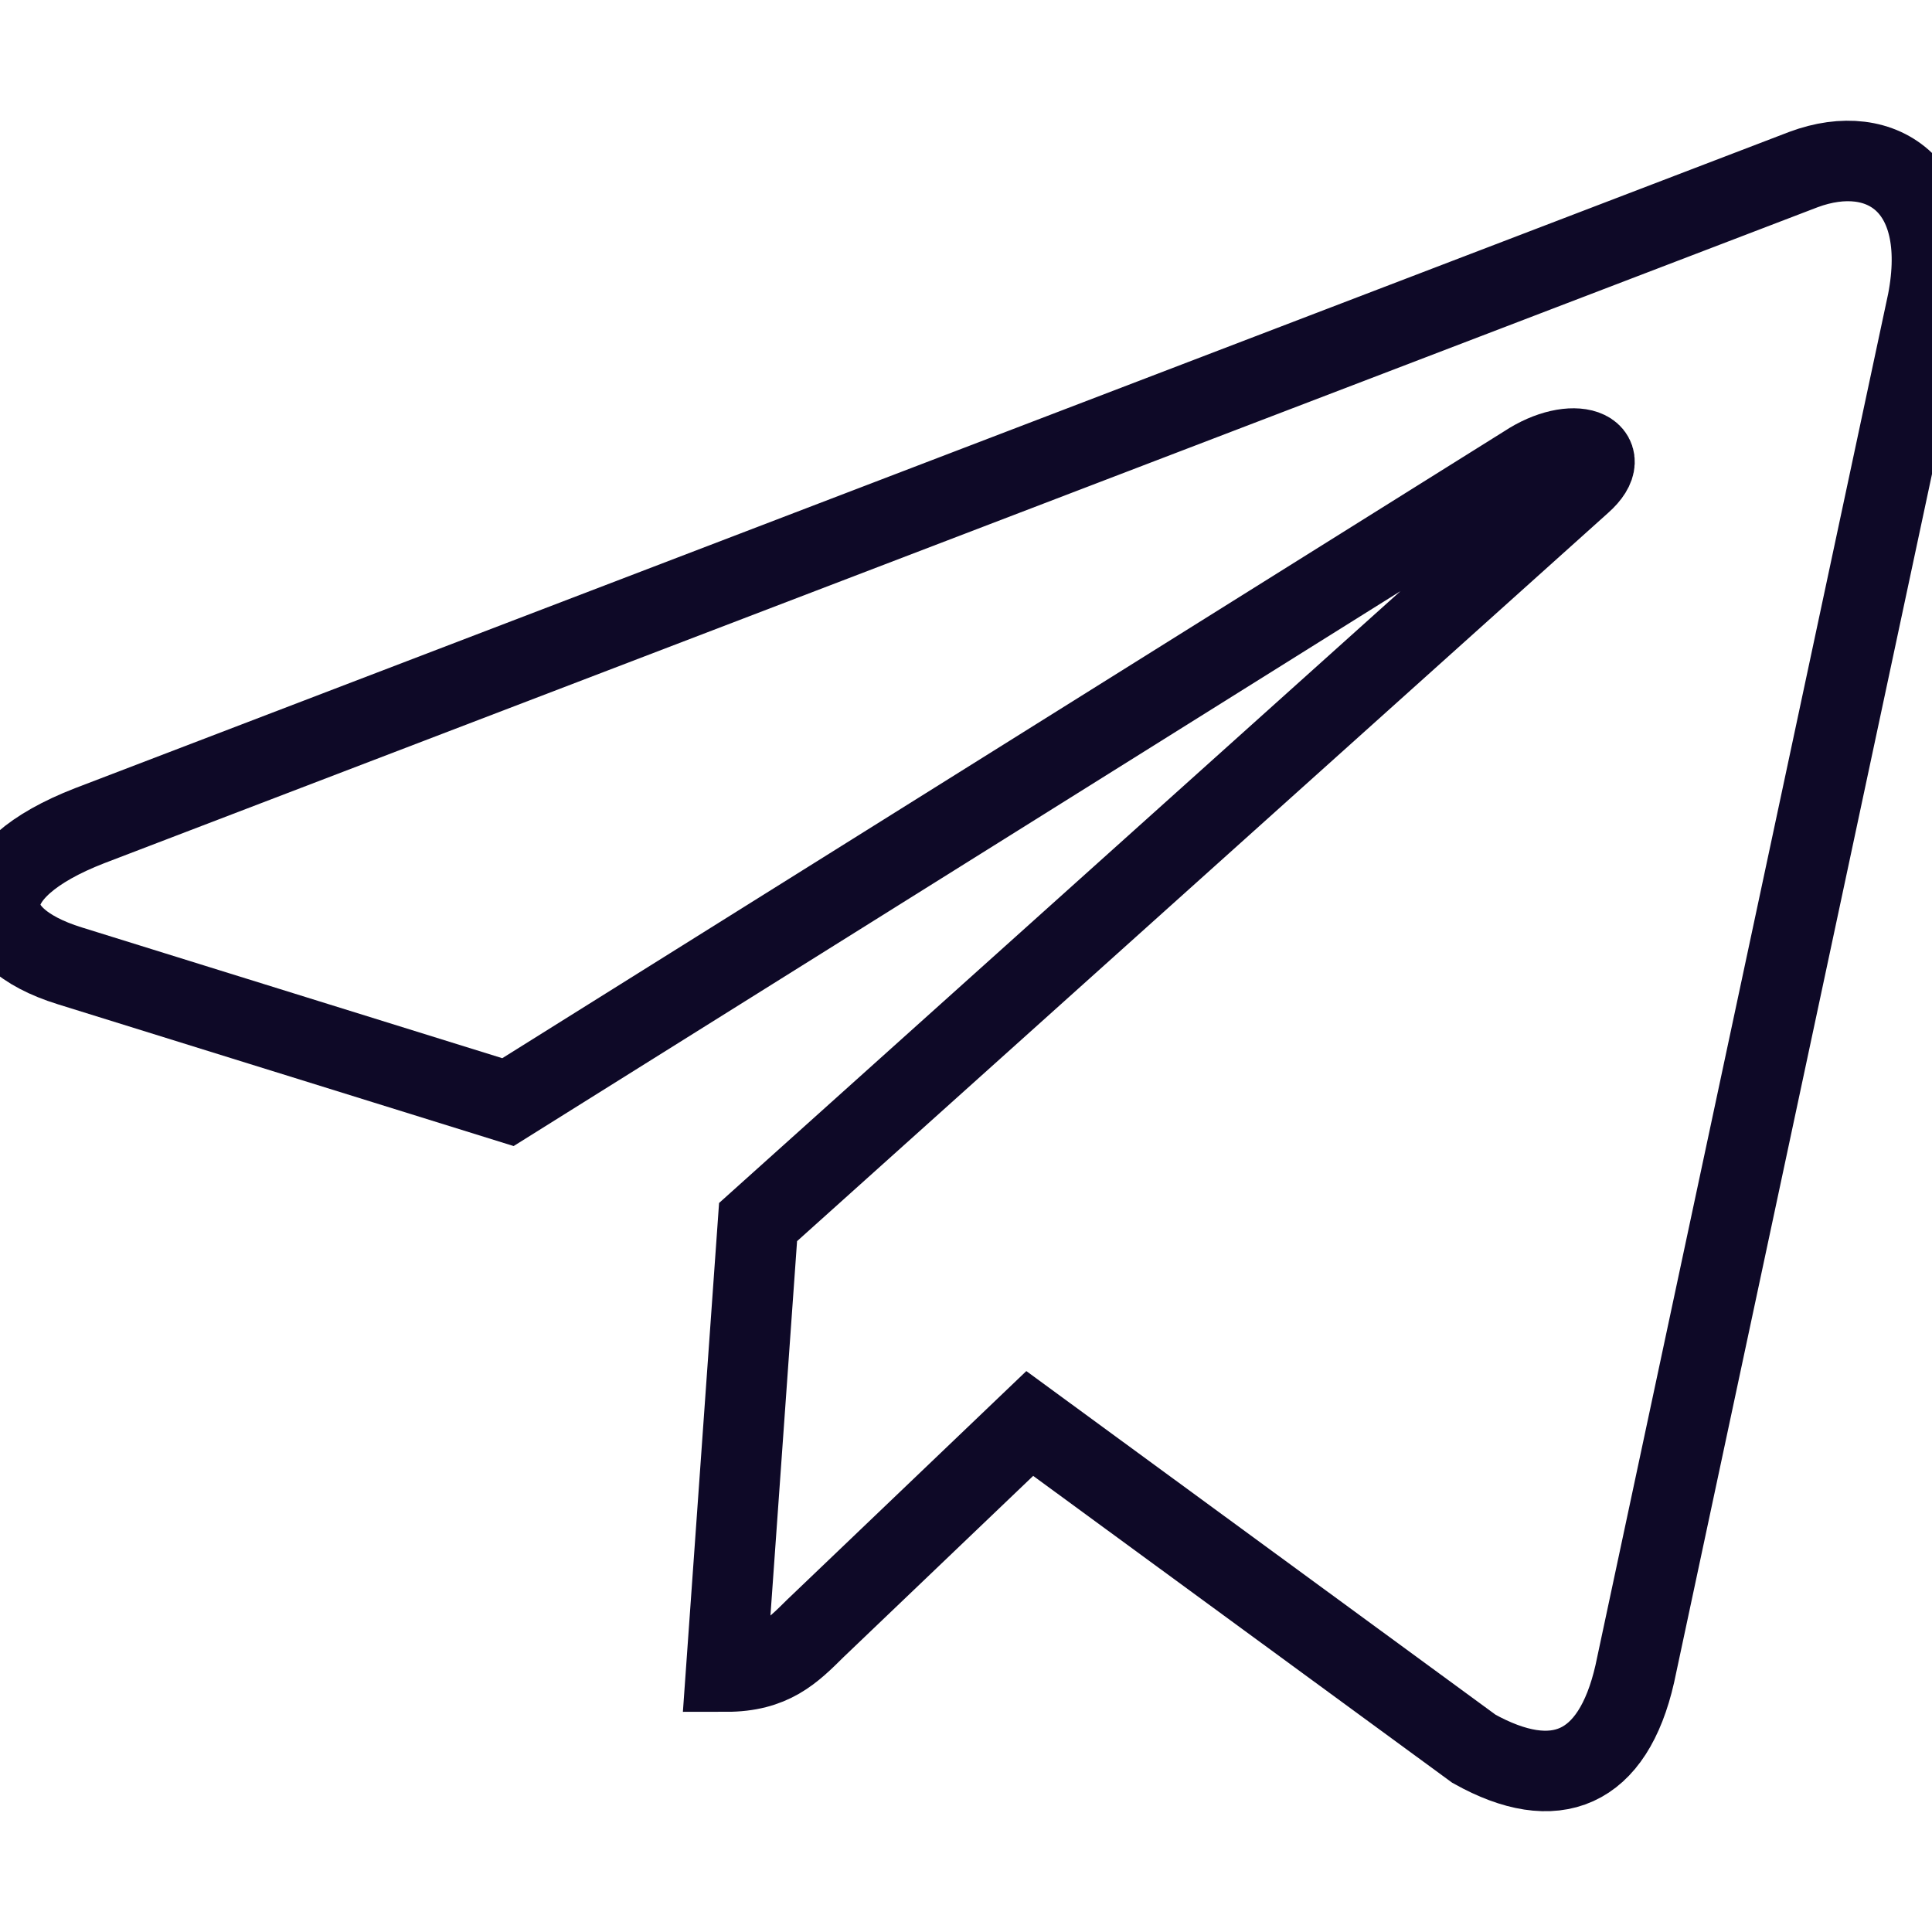
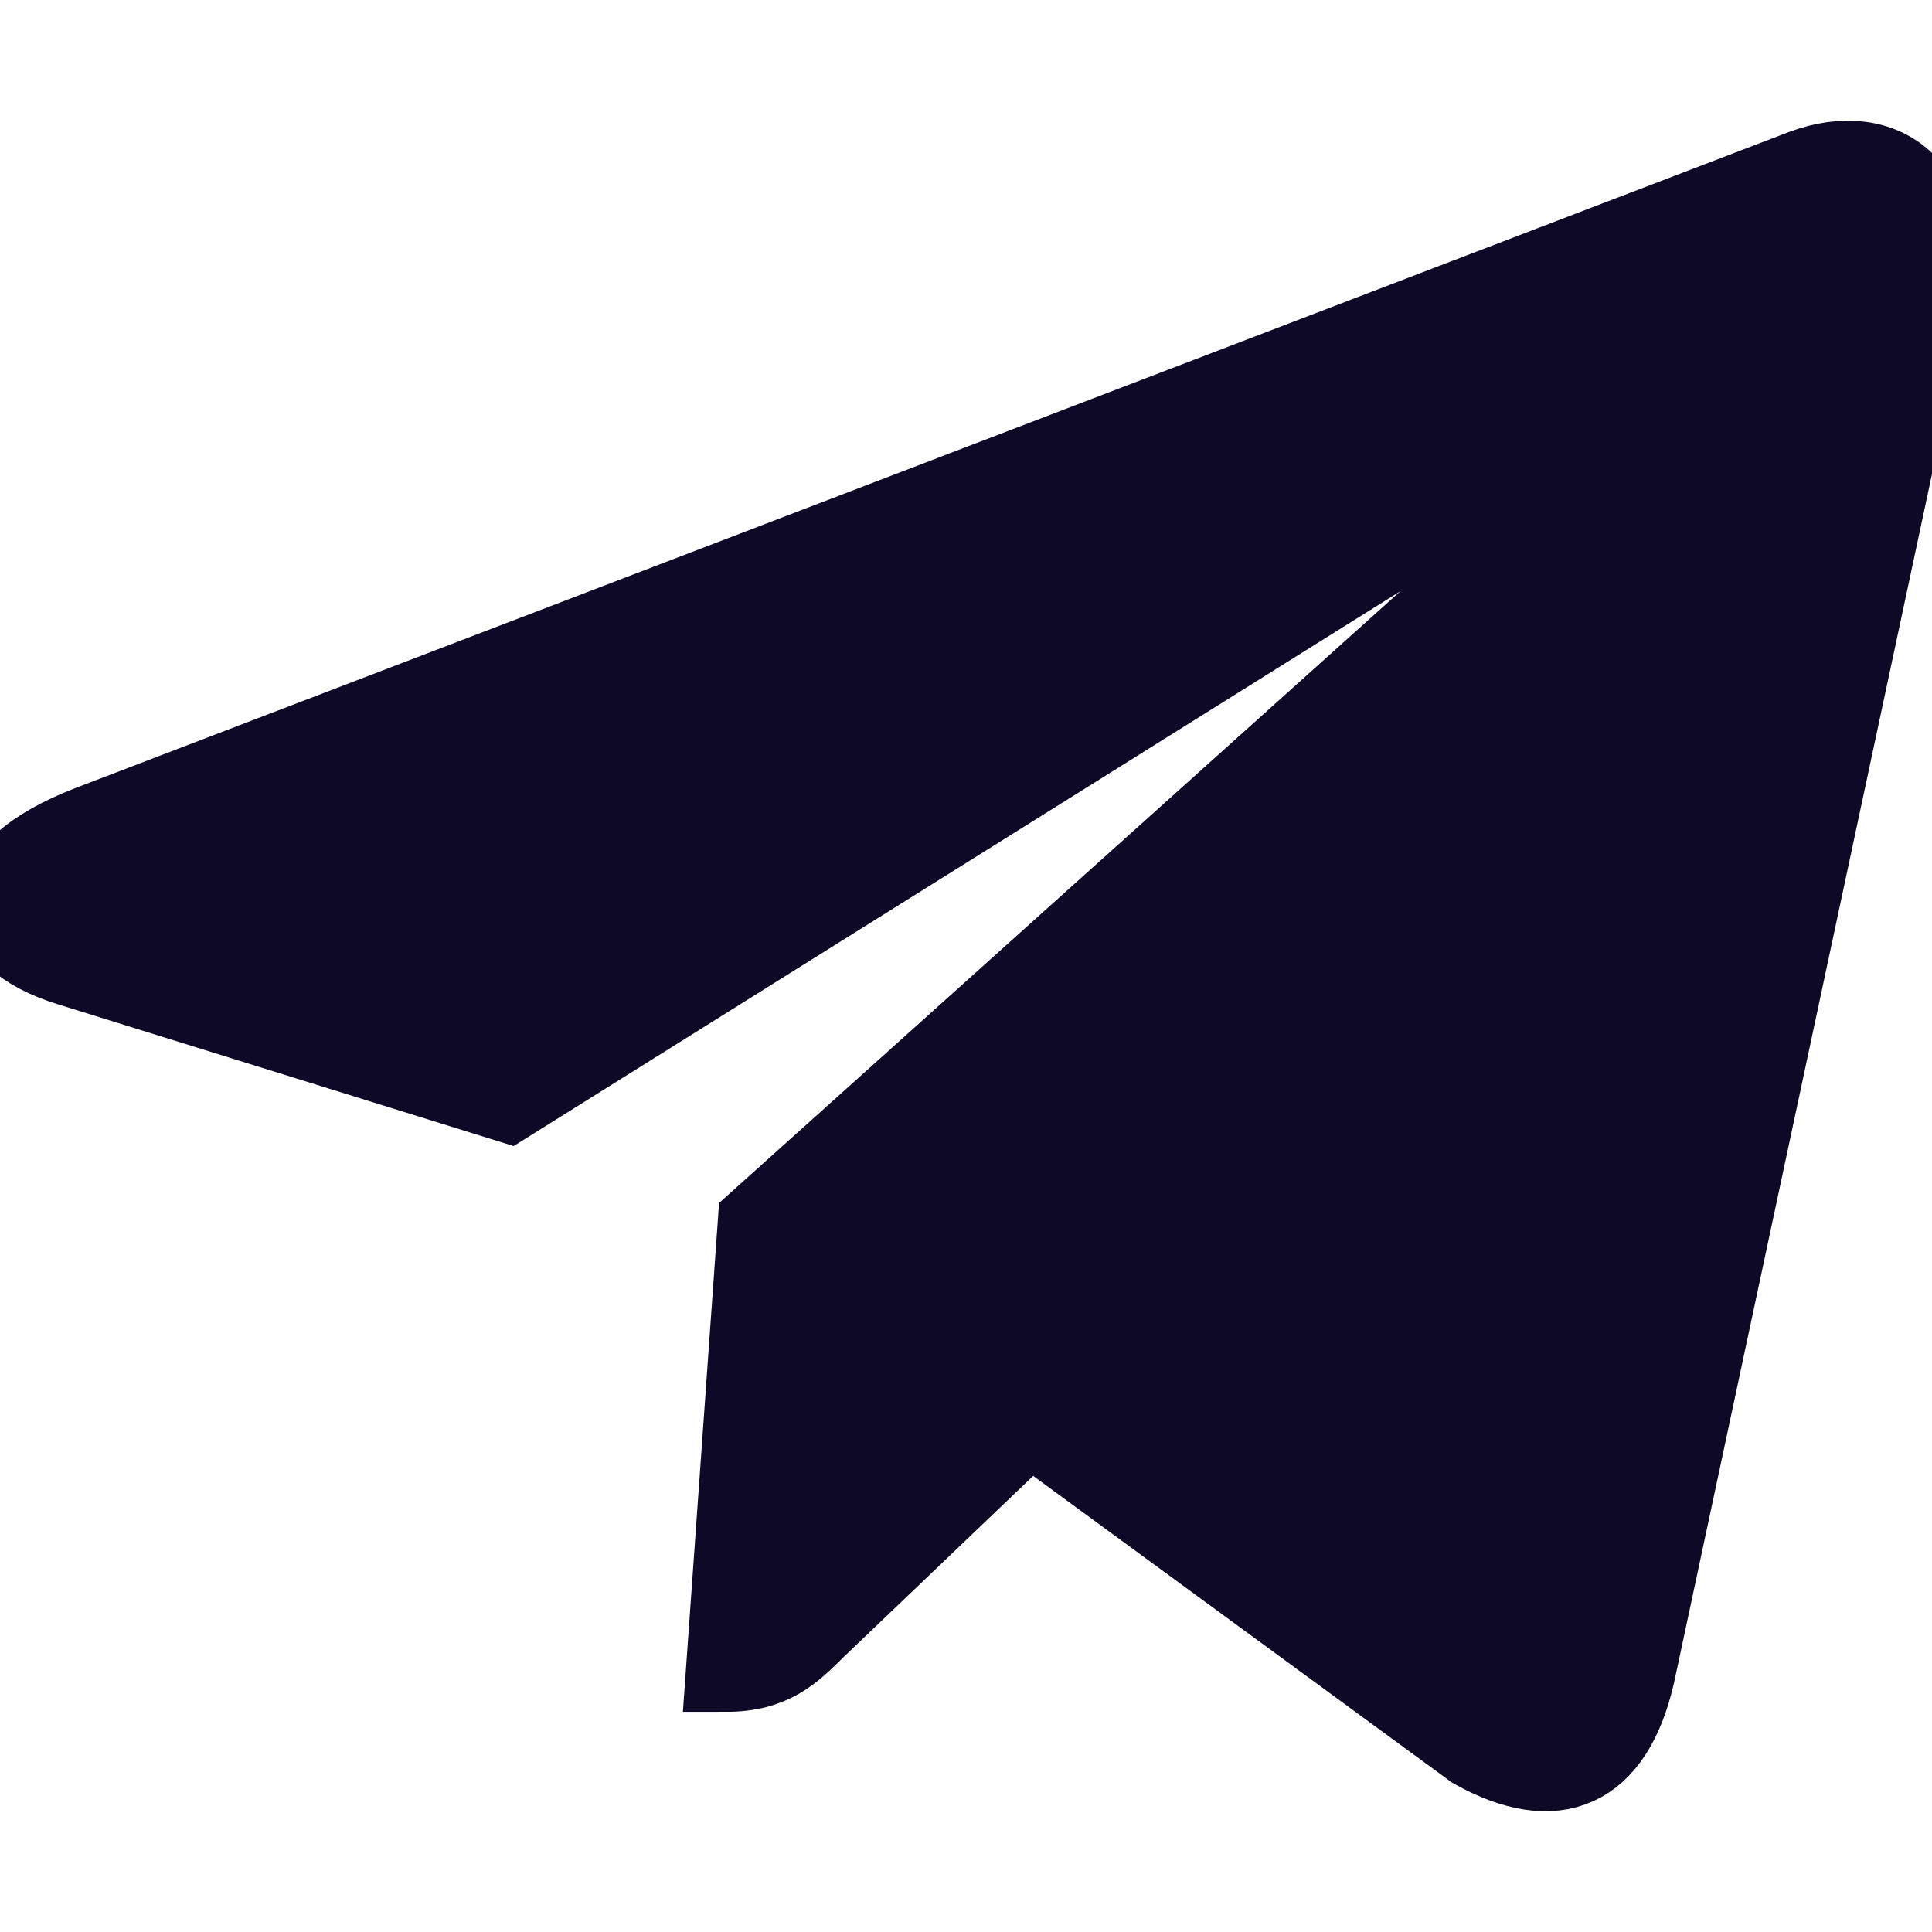
- <svg xmlns="http://www.w3.org/2000/svg" enable-background="new 0 0 24 24" width="40" height="40" stroke="#0e0927" fill="none" viewBox="0 0 24 24">
+ <svg xmlns="http://www.w3.org/2000/svg" enable-background="new 0 0 24 24" width="40" height="40" stroke="#0e0927" fill="#0e0927" viewBox="0 0 24 24">
  <path d="m9.417 15.181-.397 5.584c.568 0 .814-.244 1.109-.537l2.663-2.545 5.518 4.041c1.012.564 1.725.267 1.998-.931l3.622-16.972.001-.001c.321-1.496-.541-2.081-1.527-1.714l-21.29 8.151c-1.453.564-1.431 1.374-.247 1.741l5.443 1.693 12.643-7.911c.595-.394 1.136-.176.691.218z" />
</svg>
